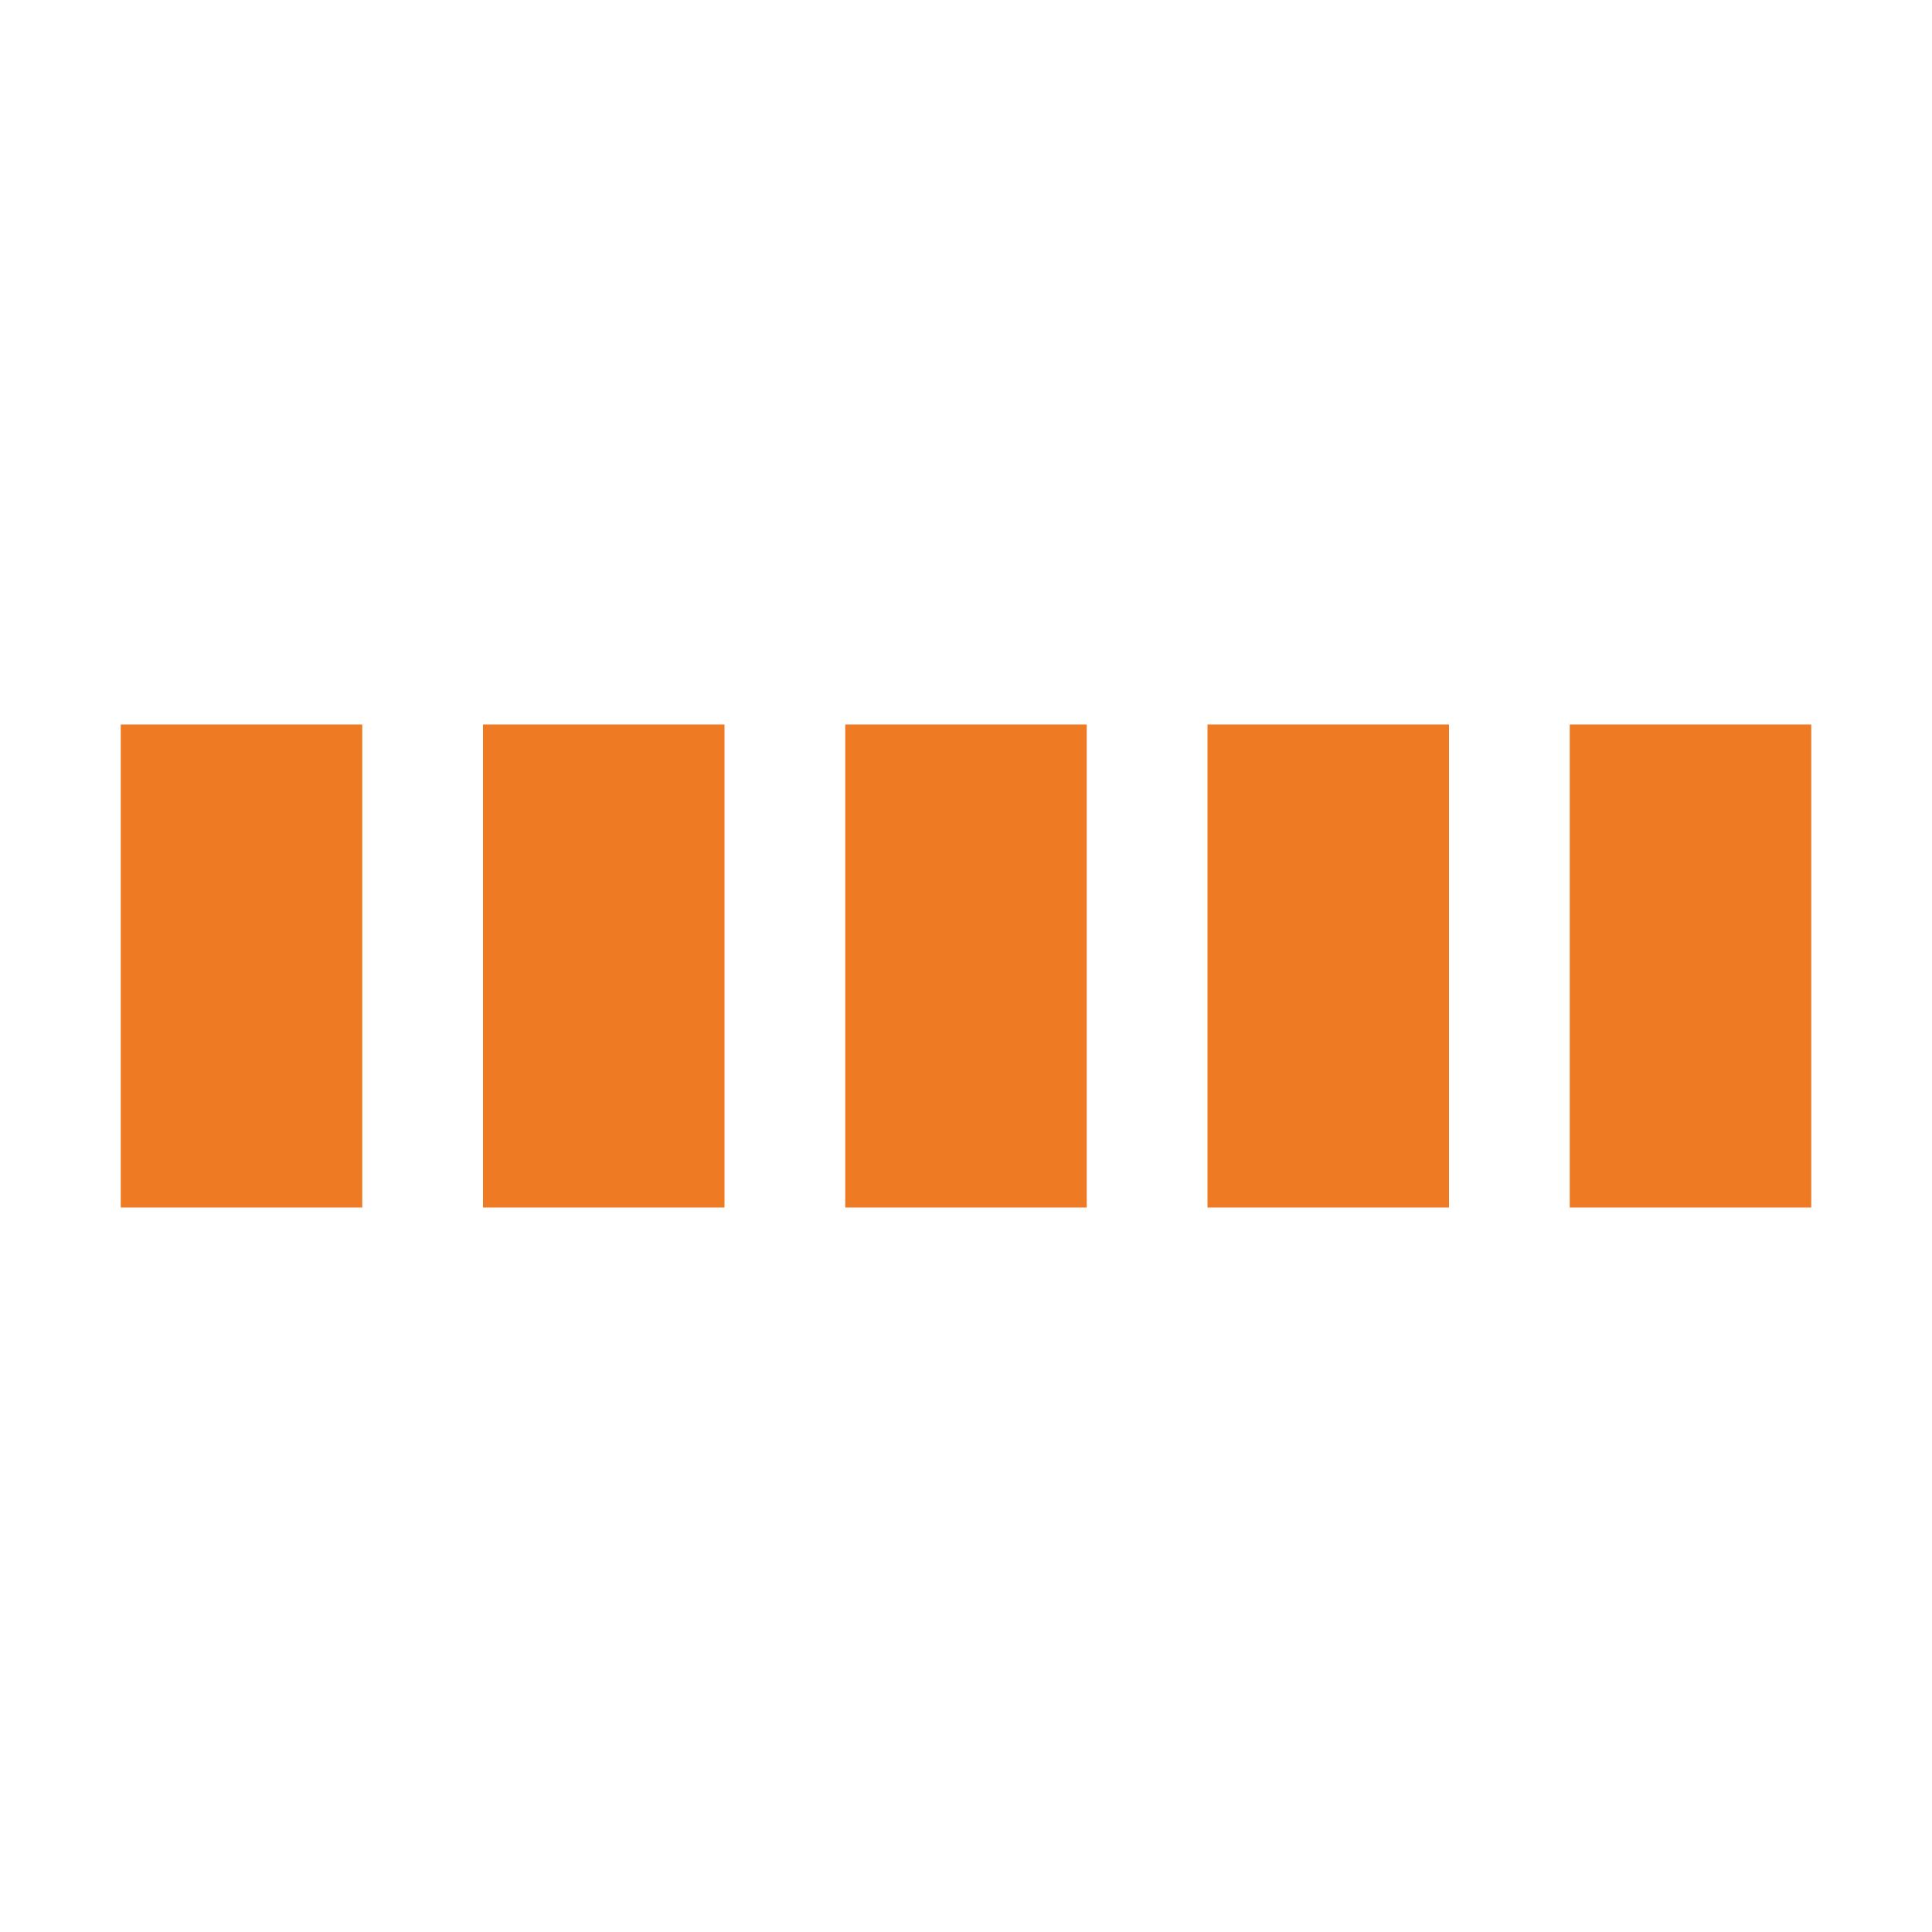
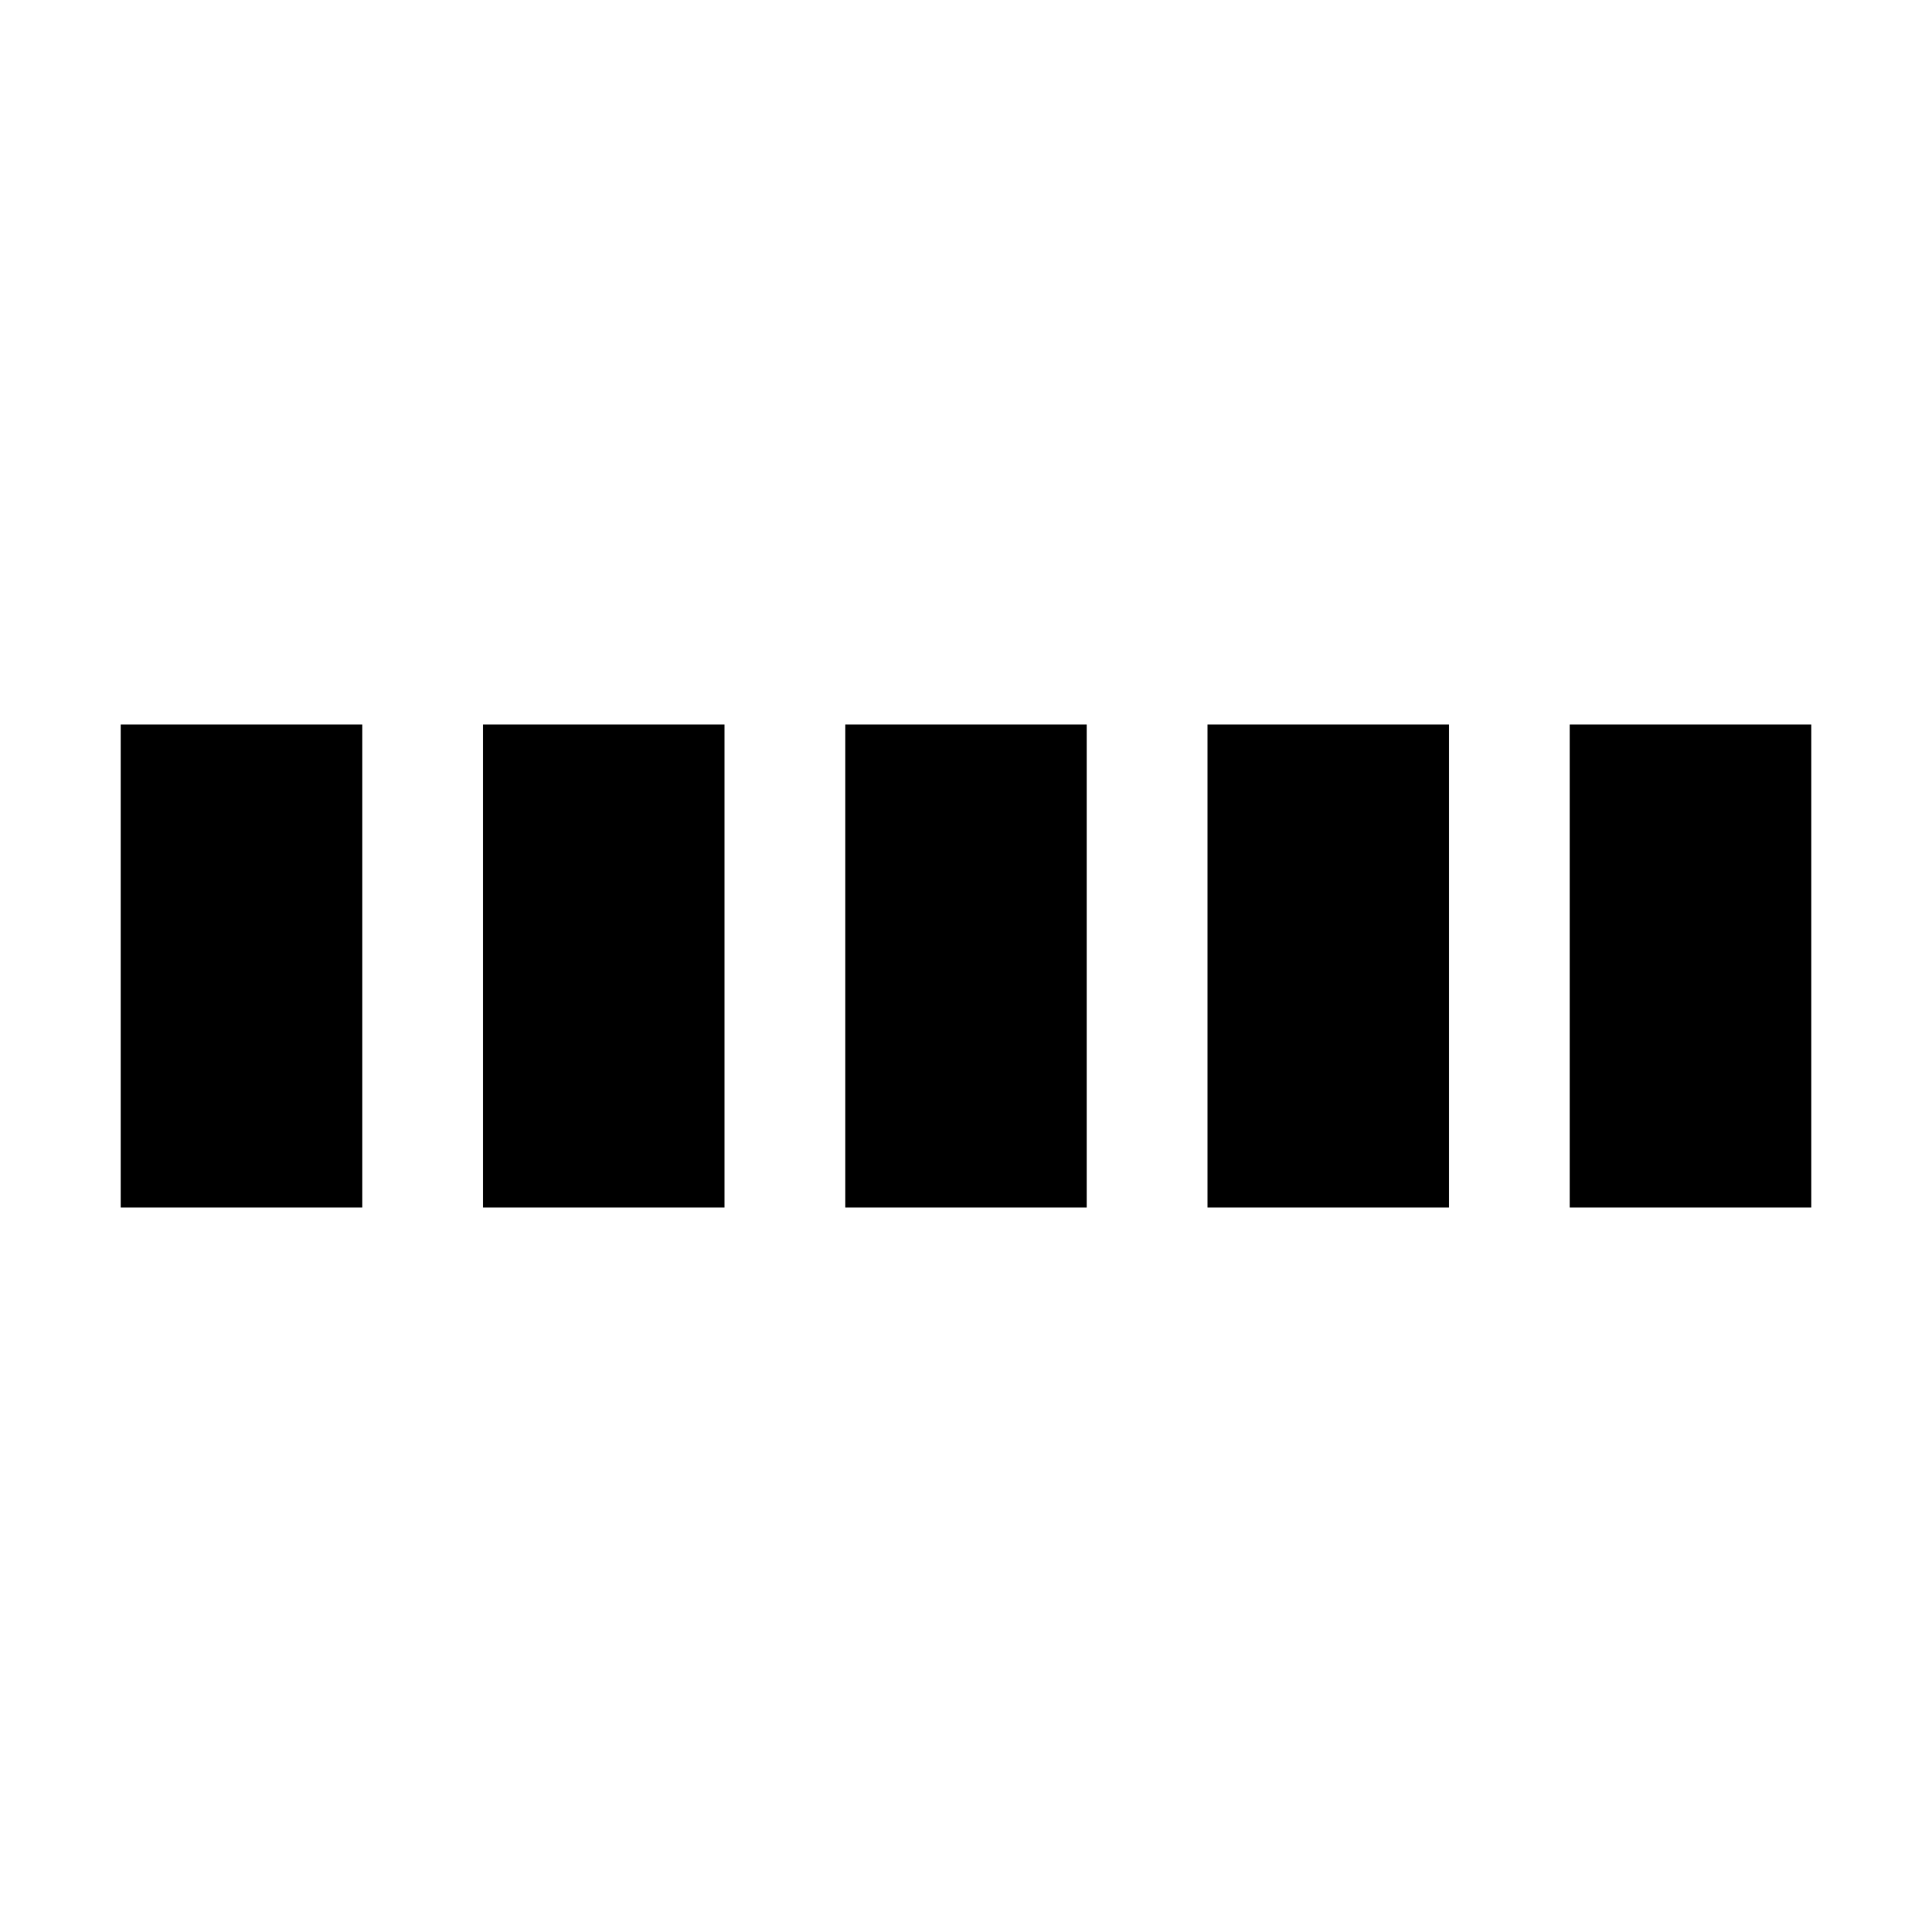
- <svg xmlns="http://www.w3.org/2000/svg" viewBox="0 0 32 32" width="32" height="32" fill="#ee7a23">
+ <svg xmlns="http://www.w3.org/2000/svg" viewBox="0 0 32 32" width="32" height="32" fill="black">
  <path transform="translate(2)" d="M0 12 V20 H4 V12z">
    <animate attributeName="d" values="M0 12 V20 H4 V12z; M0 4 V28 H4 V4z; M0 12 V20 H4 V12z; M0 12 V20 H4 V12z" dur="1.2s" repeatCount="indefinite" begin="0" keytimes="0;.2;.5;1" keySplines="0.2 0.2 0.4 0.8;0.2 0.6 0.4 0.8;0.2 0.8 0.4 0.8" calcMode="spline" />
  </path>
  <path transform="translate(8)" d="M0 12 V20 H4 V12z">
    <animate attributeName="d" values="M0 12 V20 H4 V12z; M0 4 V28 H4 V4z; M0 12 V20 H4 V12z; M0 12 V20 H4 V12z" dur="1.2s" repeatCount="indefinite" begin="0.2" keytimes="0;.2;.5;1" keySplines="0.2 0.2 0.4 0.8;0.2 0.6 0.4 0.8;0.2 0.8 0.4 0.8" calcMode="spline" />
  </path>
  <path transform="translate(14)" d="M0 12 V20 H4 V12z">
    <animate attributeName="d" values="M0 12 V20 H4 V12z; M0 4 V28 H4 V4z; M0 12 V20 H4 V12z; M0 12 V20 H4 V12z" dur="1.2s" repeatCount="indefinite" begin="0.4" keytimes="0;.2;.5;1" keySplines="0.2 0.2 0.4 0.8;0.2 0.6 0.4 0.8;0.2 0.8 0.4 0.8" calcMode="spline" />
  </path>
  <path transform="translate(20)" d="M0 12 V20 H4 V12z">
    <animate attributeName="d" values="M0 12 V20 H4 V12z; M0 4 V28 H4 V4z; M0 12 V20 H4 V12z; M0 12 V20 H4 V12z" dur="1.2s" repeatCount="indefinite" begin="0.6" keytimes="0;.2;.5;1" keySplines="0.2 0.2 0.4 0.8;0.2 0.6 0.4 0.8;0.2 0.8 0.4 0.8" calcMode="spline" />
  </path>
  <path transform="translate(26)" d="M0 12 V20 H4 V12z">
    <animate attributeName="d" values="M0 12 V20 H4 V12z; M0 4 V28 H4 V4z; M0 12 V20 H4 V12z; M0 12 V20 H4 V12z" dur="1.2s" repeatCount="indefinite" begin="0.8" keytimes="0;.2;.5;1" keySplines="0.2 0.2 0.4 0.8;0.2 0.6 0.4 0.8;0.2 0.8 0.4 0.8" calcMode="spline" />
  </path>
</svg>
